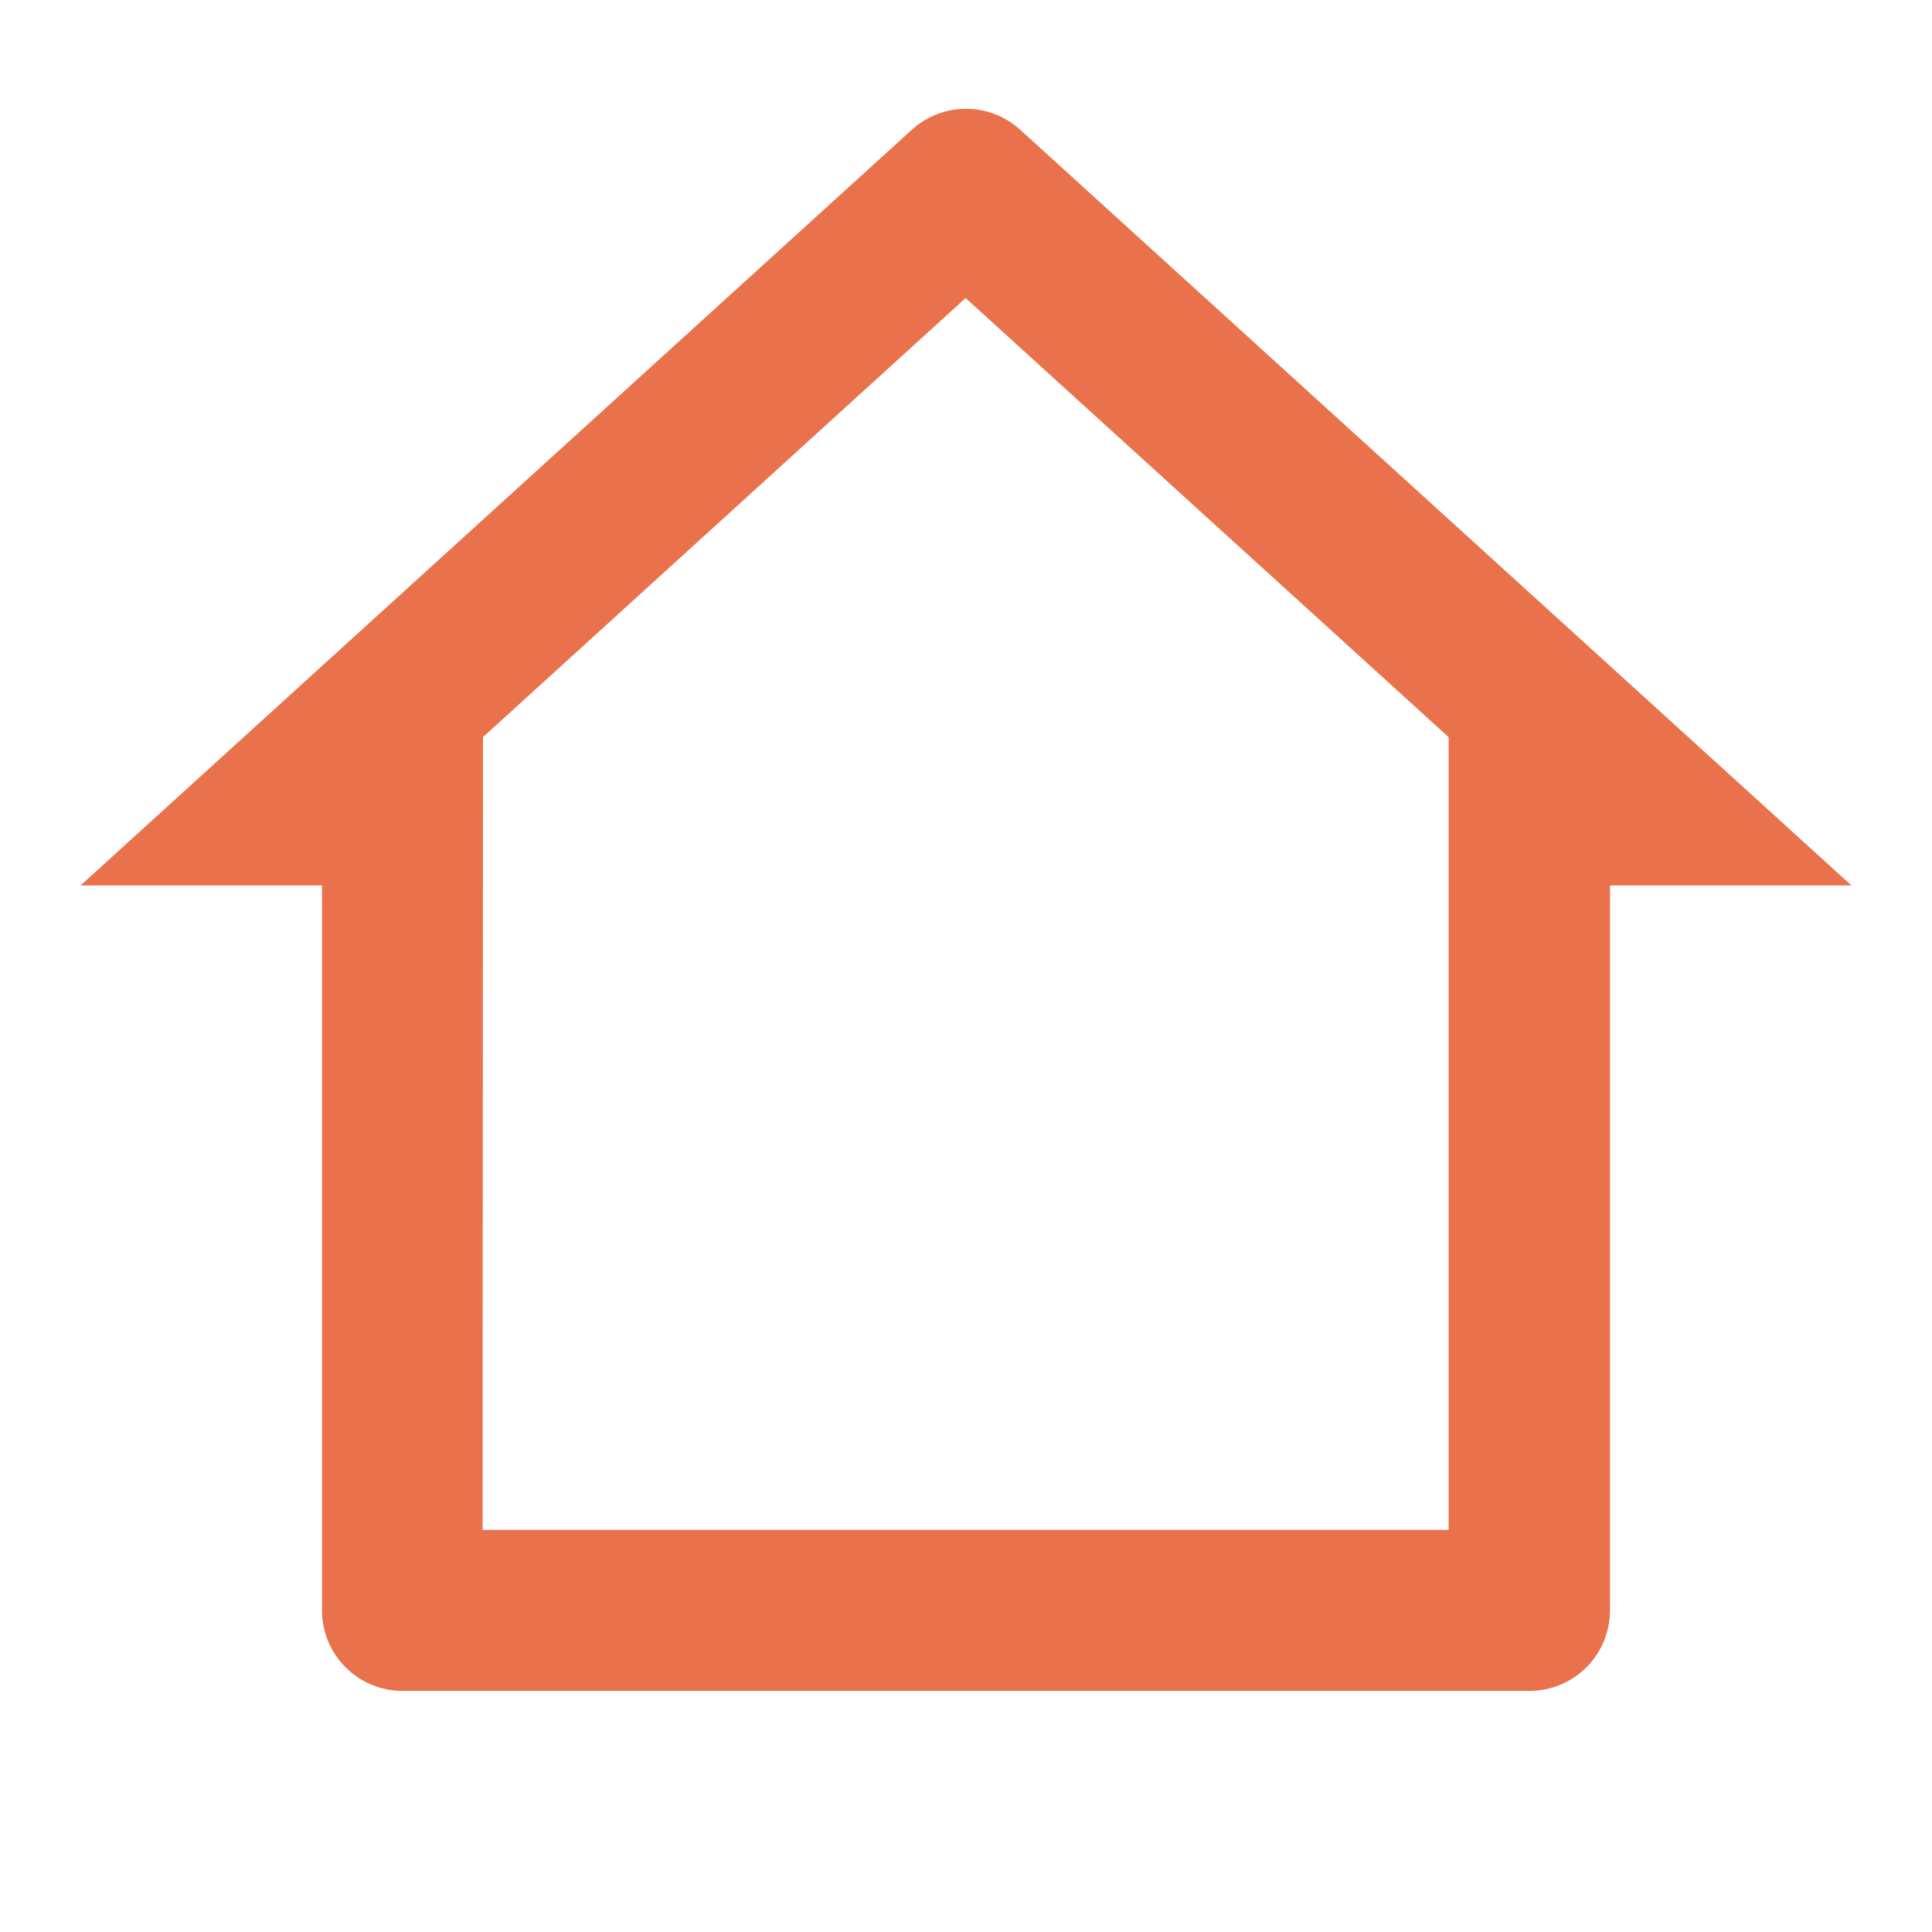
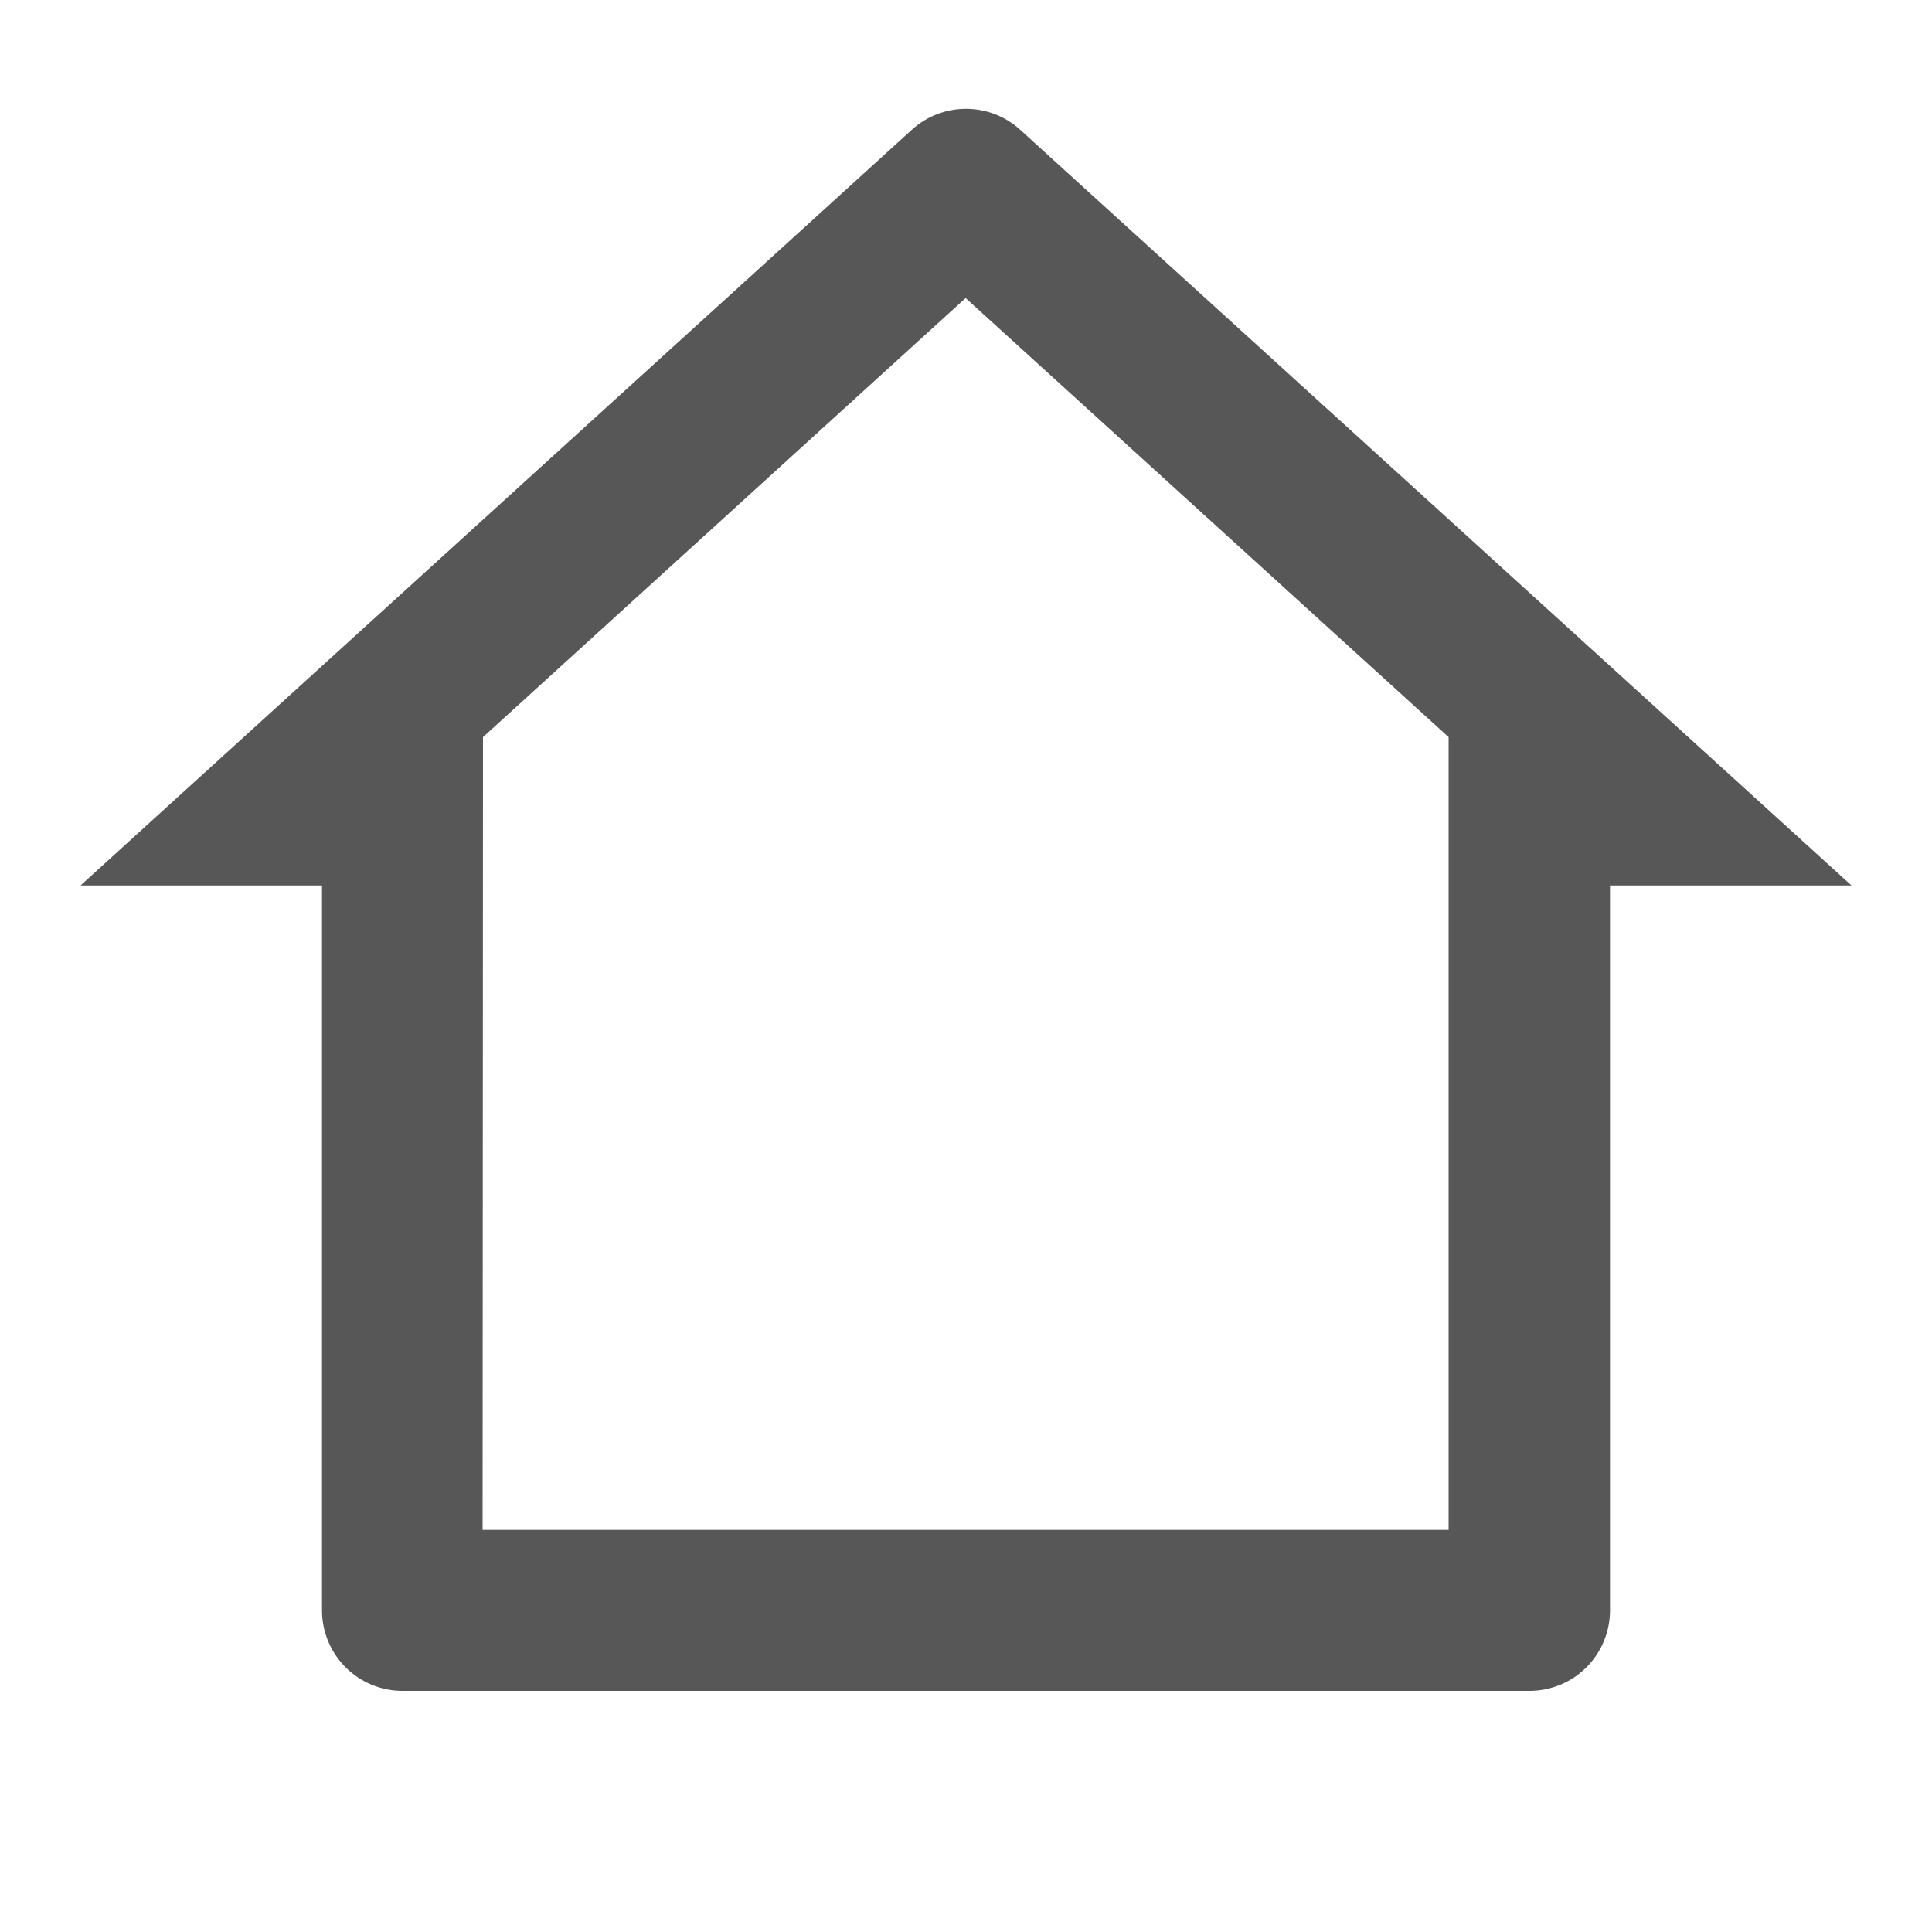
<svg xmlns="http://www.w3.org/2000/svg" id="home-2-line" width="24.36" height="24.36" viewBox="0 0 24.36 24.36">
  <path id="Caminho_418" fill="none" d="M0 0h24.36v24.36H0z" data-name="Caminho 418" />
-   <path id="Caminho_419" fill="#e9724c" d="M19.27 21.3H5.06a1.015 1.015 0 0 1-1.015-1.02v-9.135H1l10.482-9.529a1.015 1.015 0 0 1 1.366 0l10.482 9.529h-3.045v9.135a1.015 1.015 0 0 1-1.015 1.02zm-13.2-2.03h12.18V9.274l-6.09-5.536-6.085 5.536z" data-name="Caminho 419" transform="translate(.015 .02)" />
+   <path id="Caminho_419" fill="#575757" d="M19.27 21.3H5.06a1.015 1.015 0 0 1-1.015-1.02v-9.135H1l10.482-9.529a1.015 1.015 0 0 1 1.366 0l10.482 9.529h-3.045v9.135a1.015 1.015 0 0 1-1.015 1.02zm-13.2-2.03h12.18V9.274l-6.09-5.536-6.085 5.536z" data-name="Caminho 419" transform="translate(.015 .02)" />
</svg>
